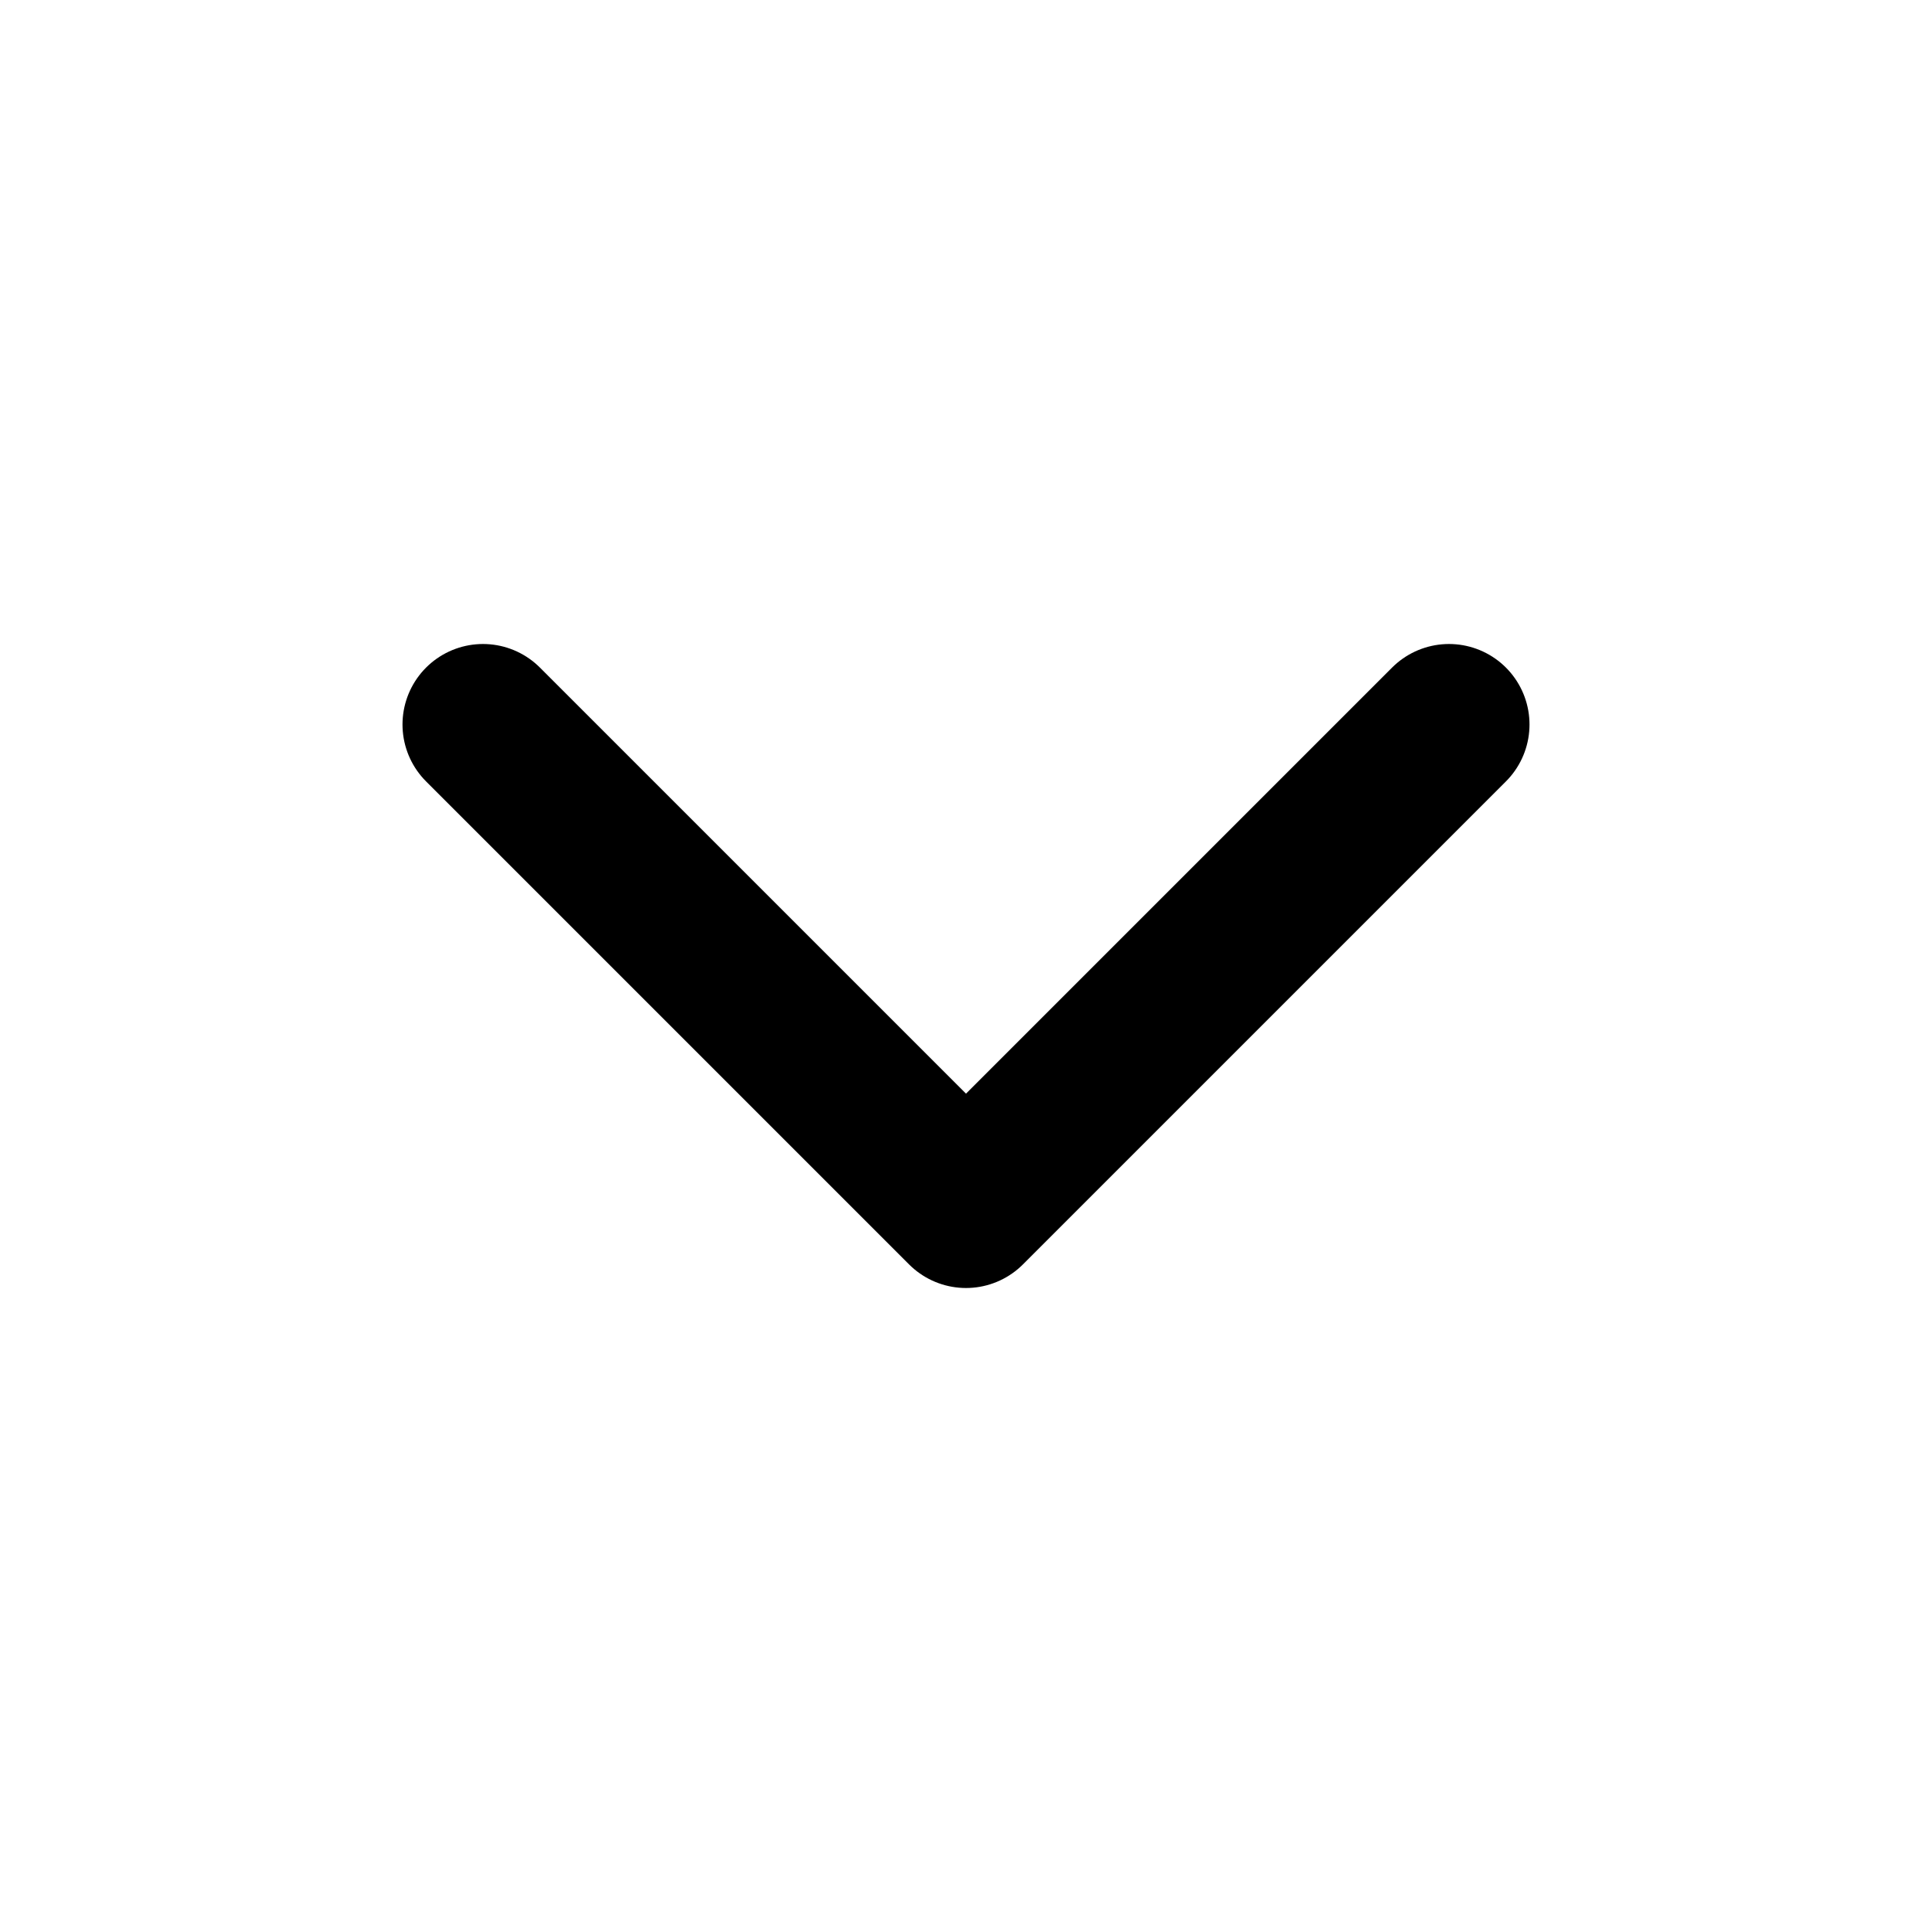
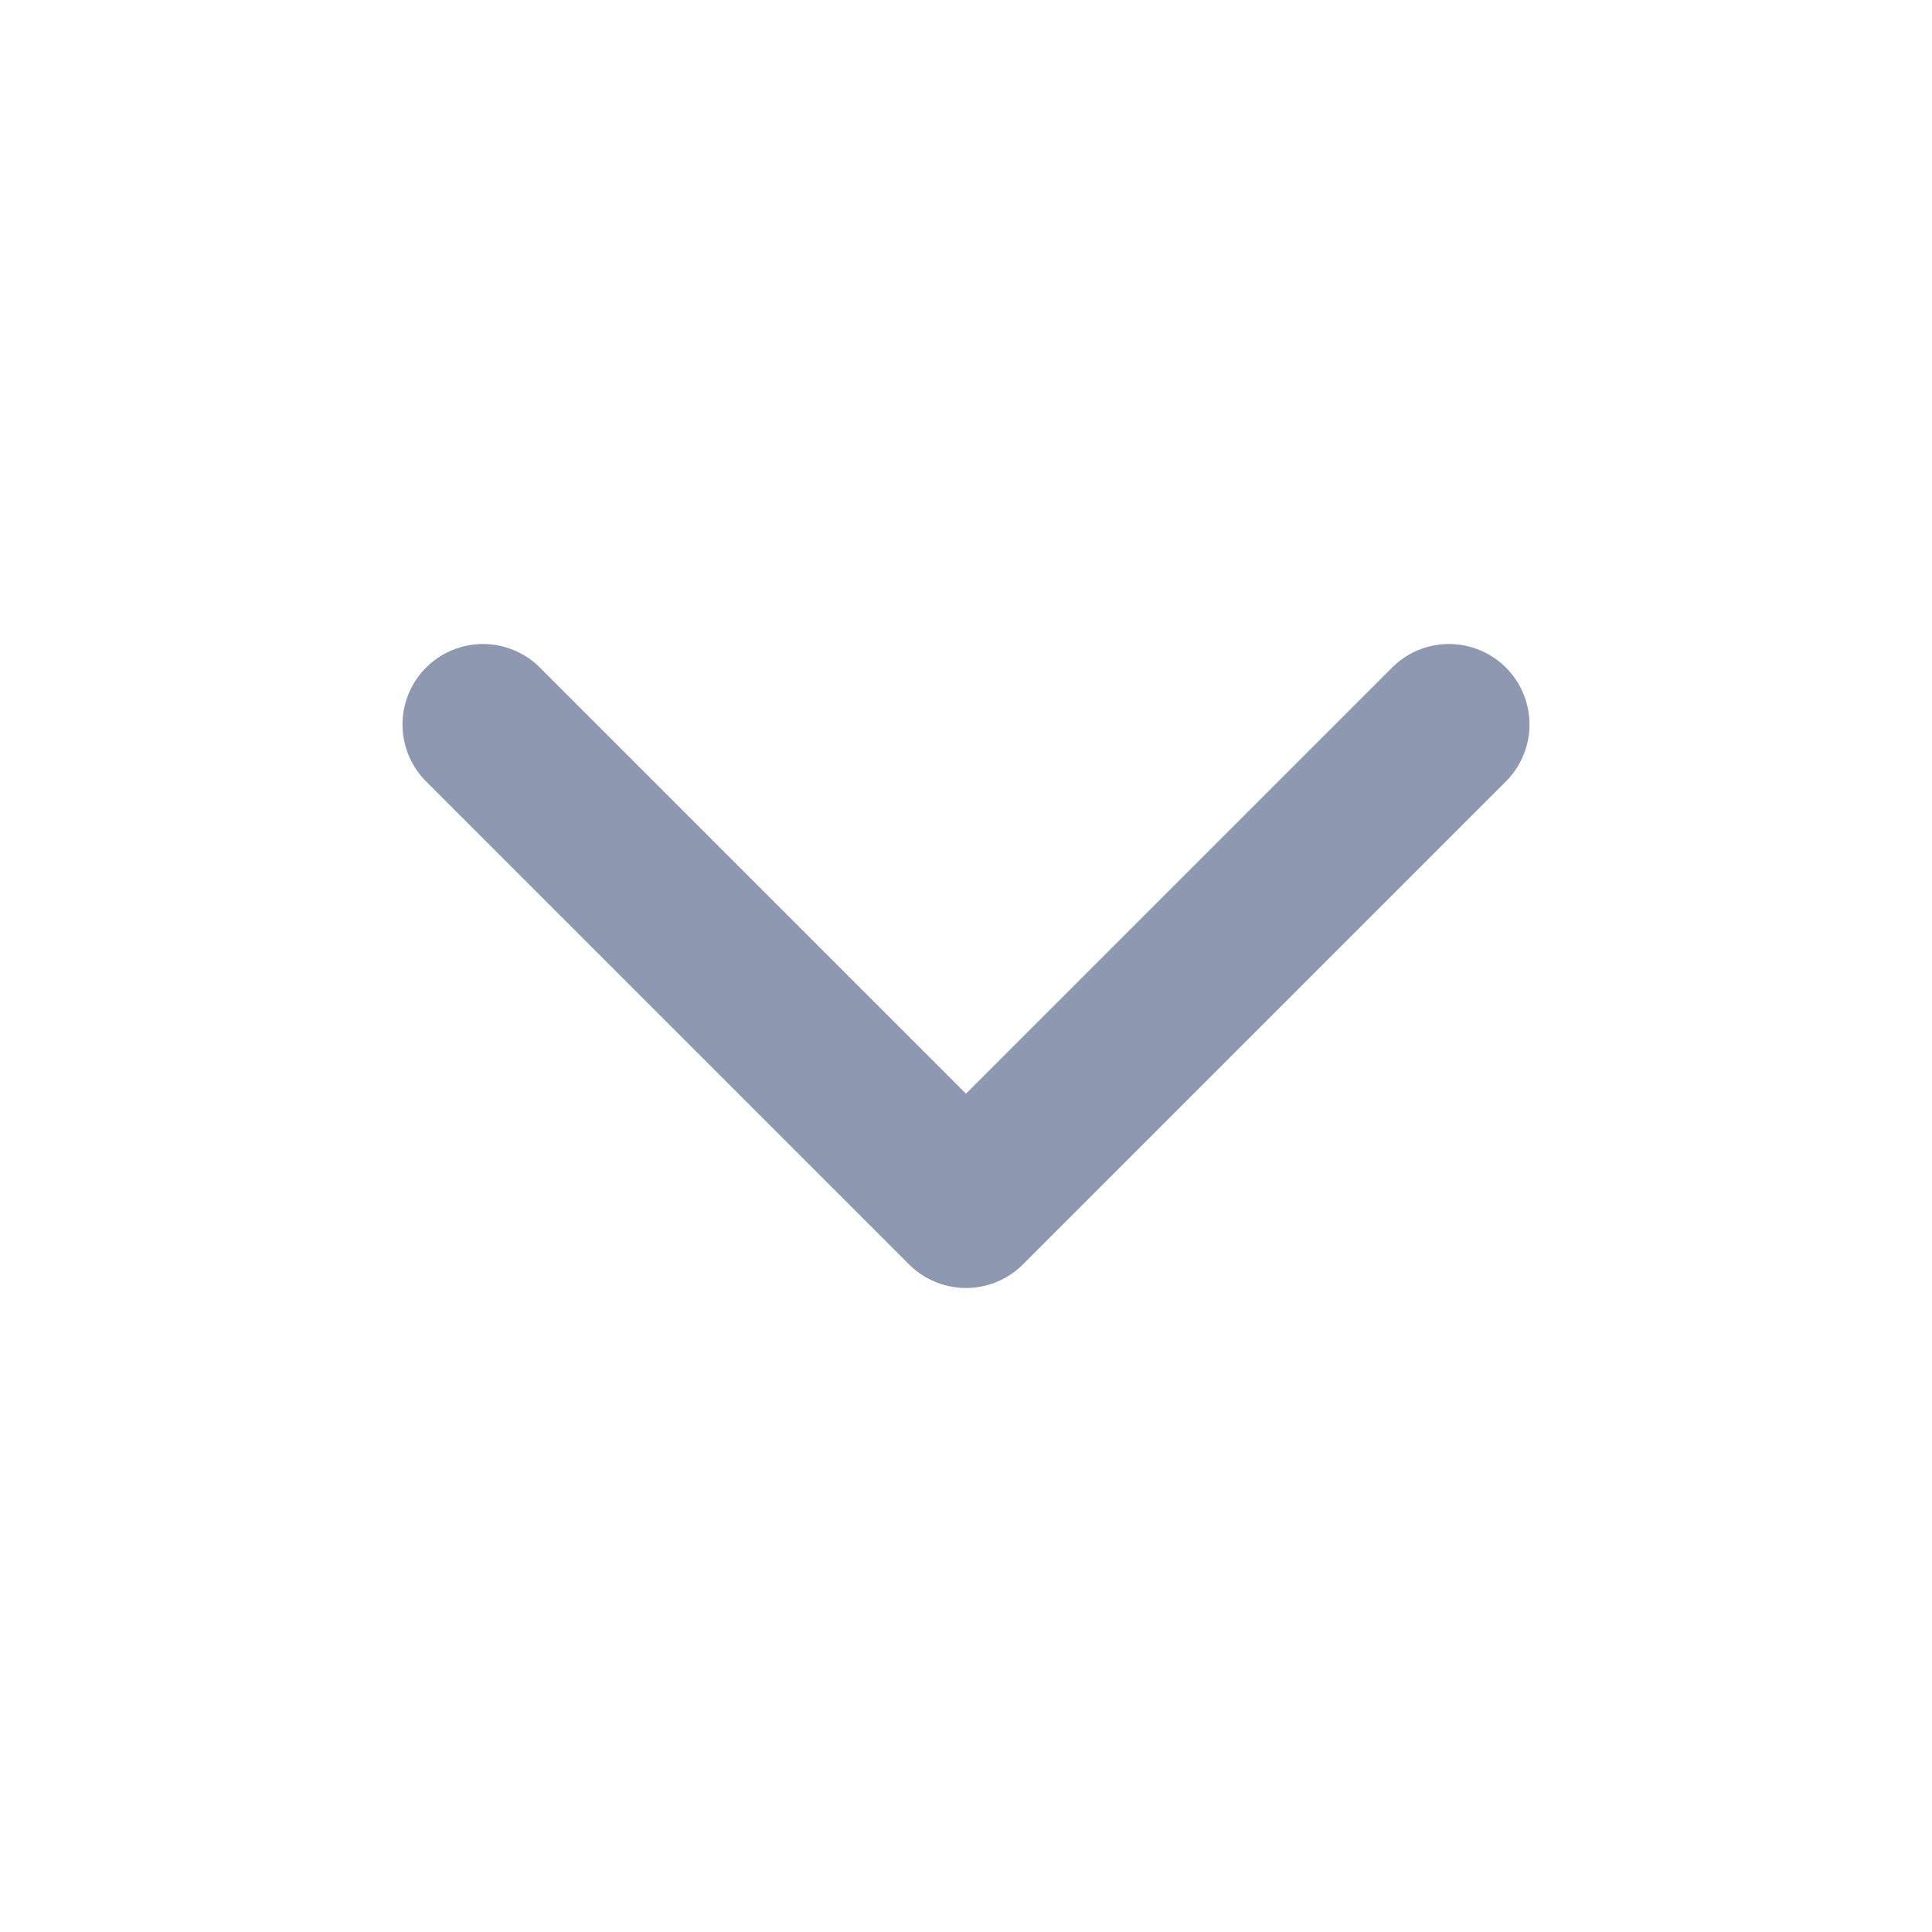
- <svg xmlns="http://www.w3.org/2000/svg" width="24" height="24" viewBox="0 0 24 24" fill="none" stroke="currentColor" stroke-width="2" stroke-linecap="round" stroke-linejoin="round" class="feather feather-chevron-down">
+ <svg xmlns="http://www.w3.org/2000/svg" width="24" height="24" viewBox="0 0 24 24" fill="none" stroke="#8e98b0" stroke-width="2" stroke-linecap="round" stroke-linejoin="round" class="feather feather-chevron-down">
  <polyline points="6 9 12 15 18 9" />
</svg>
